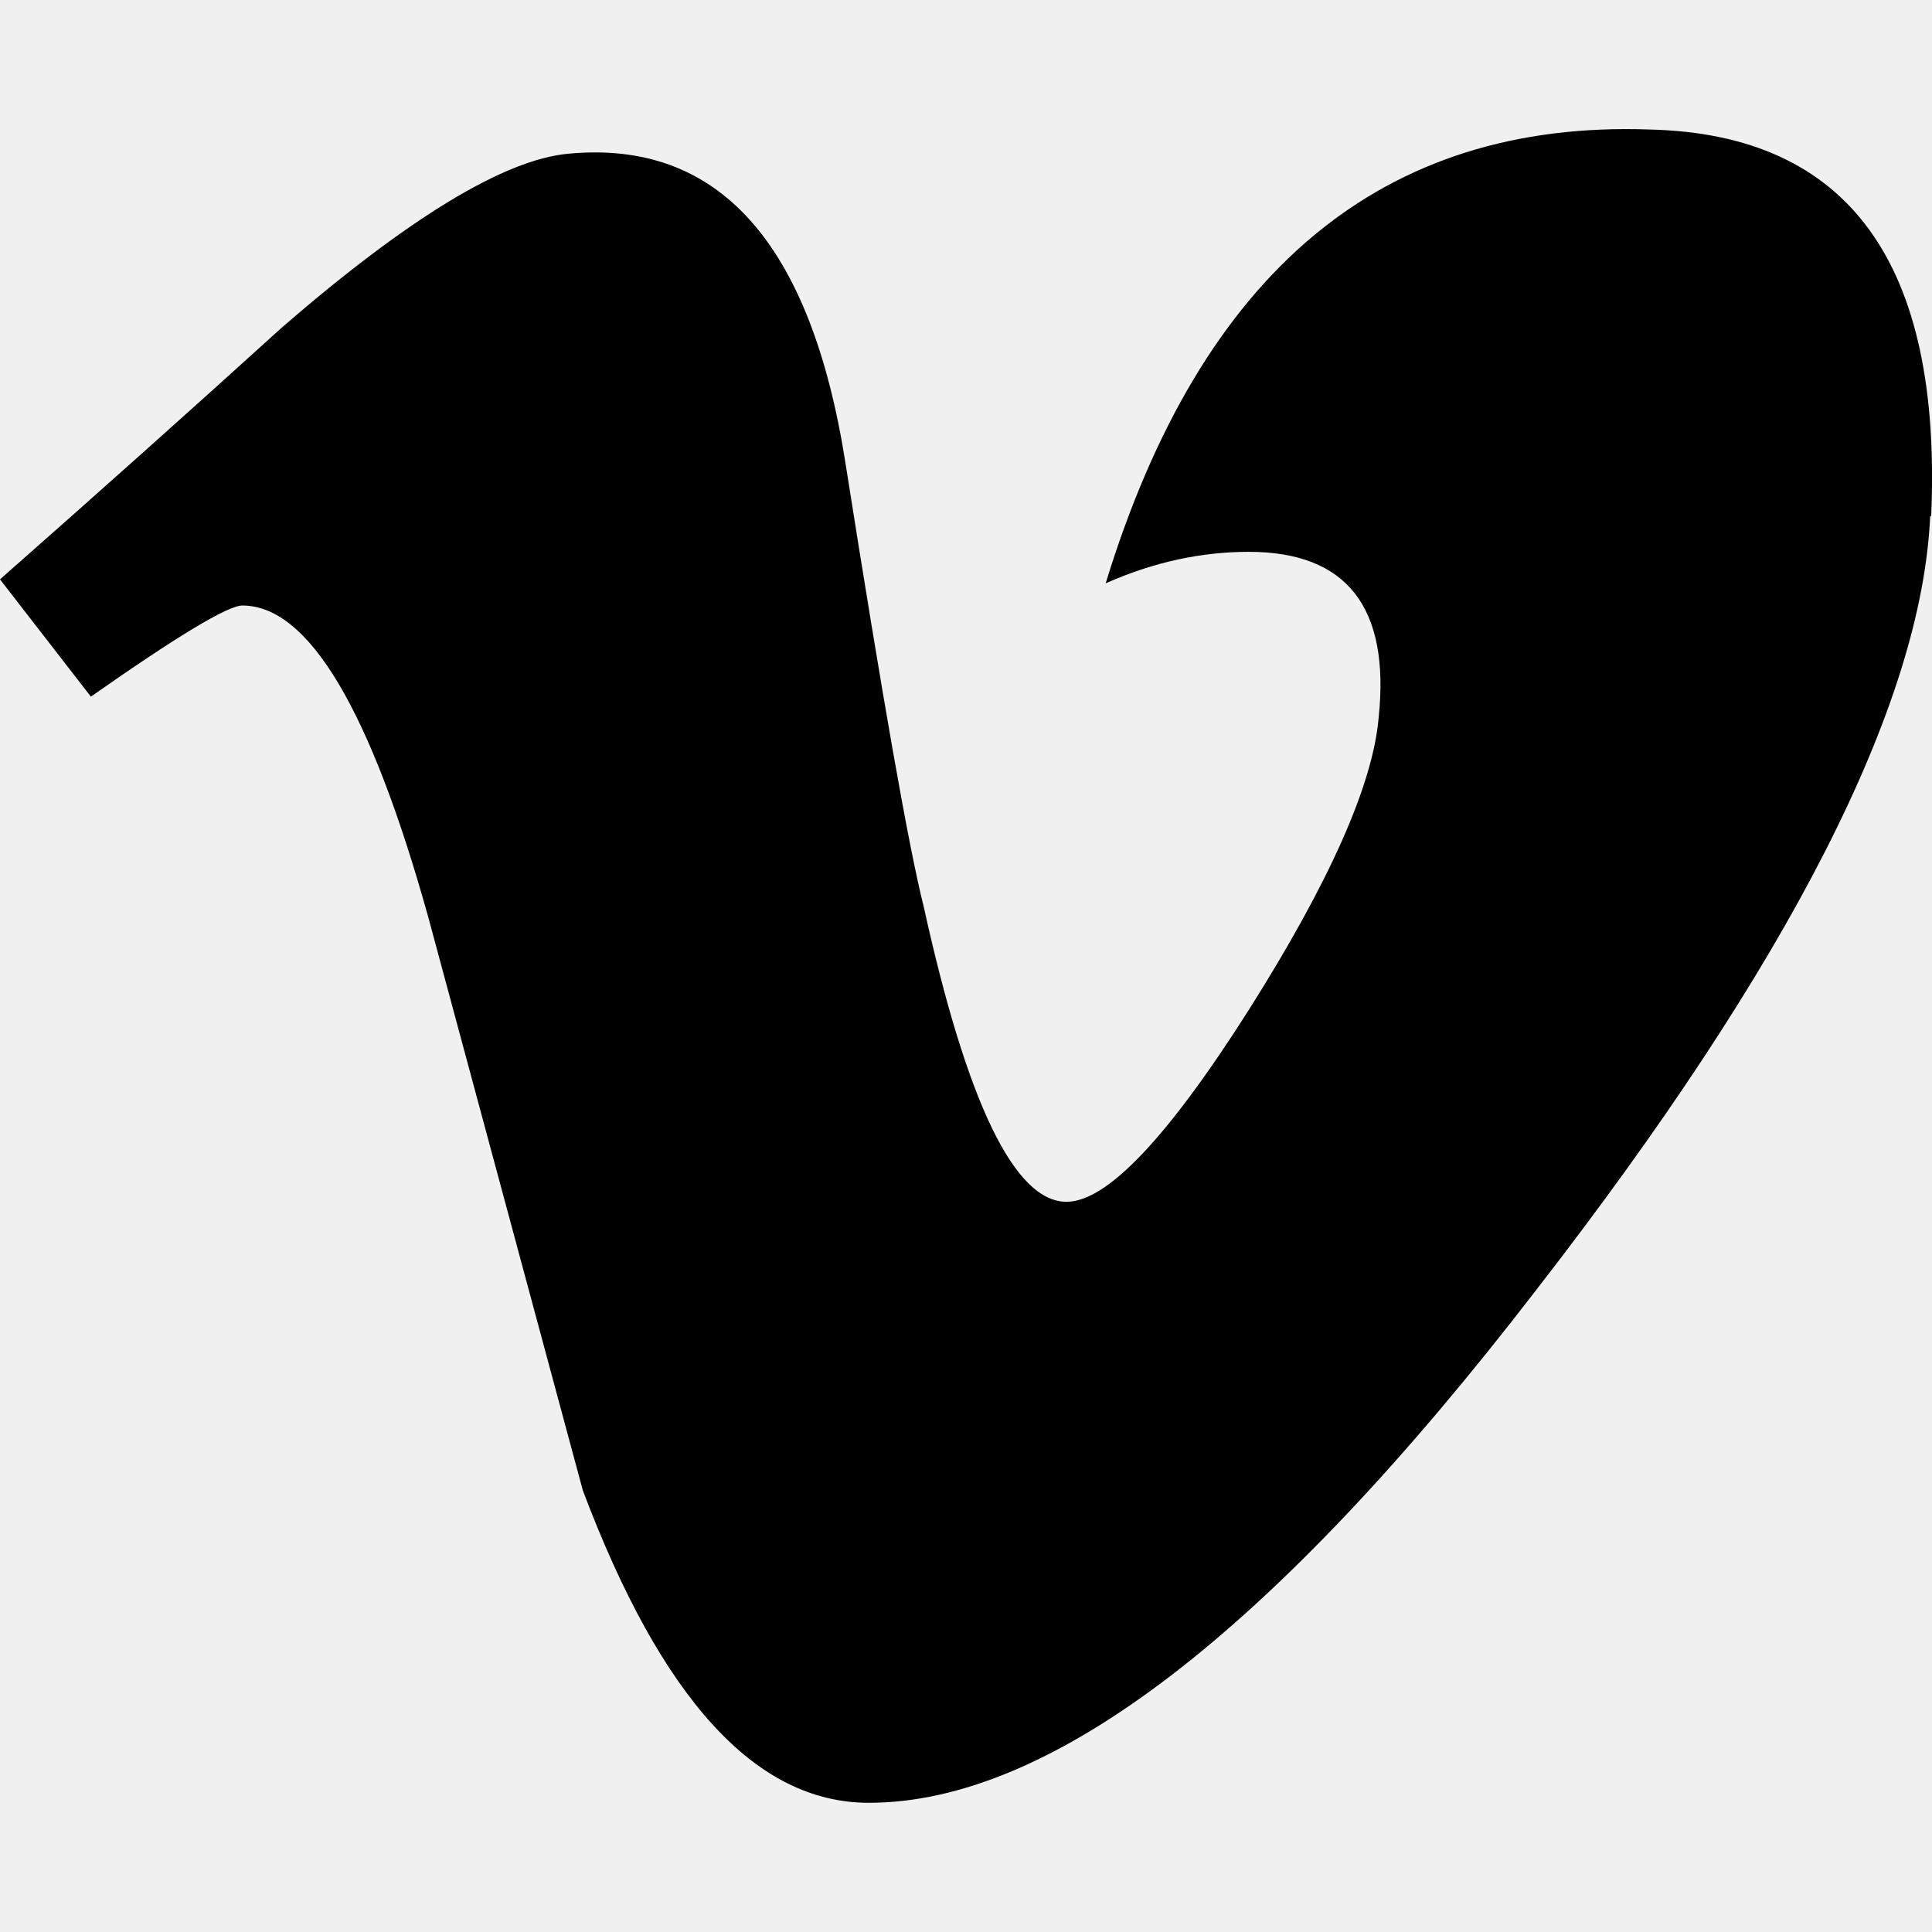
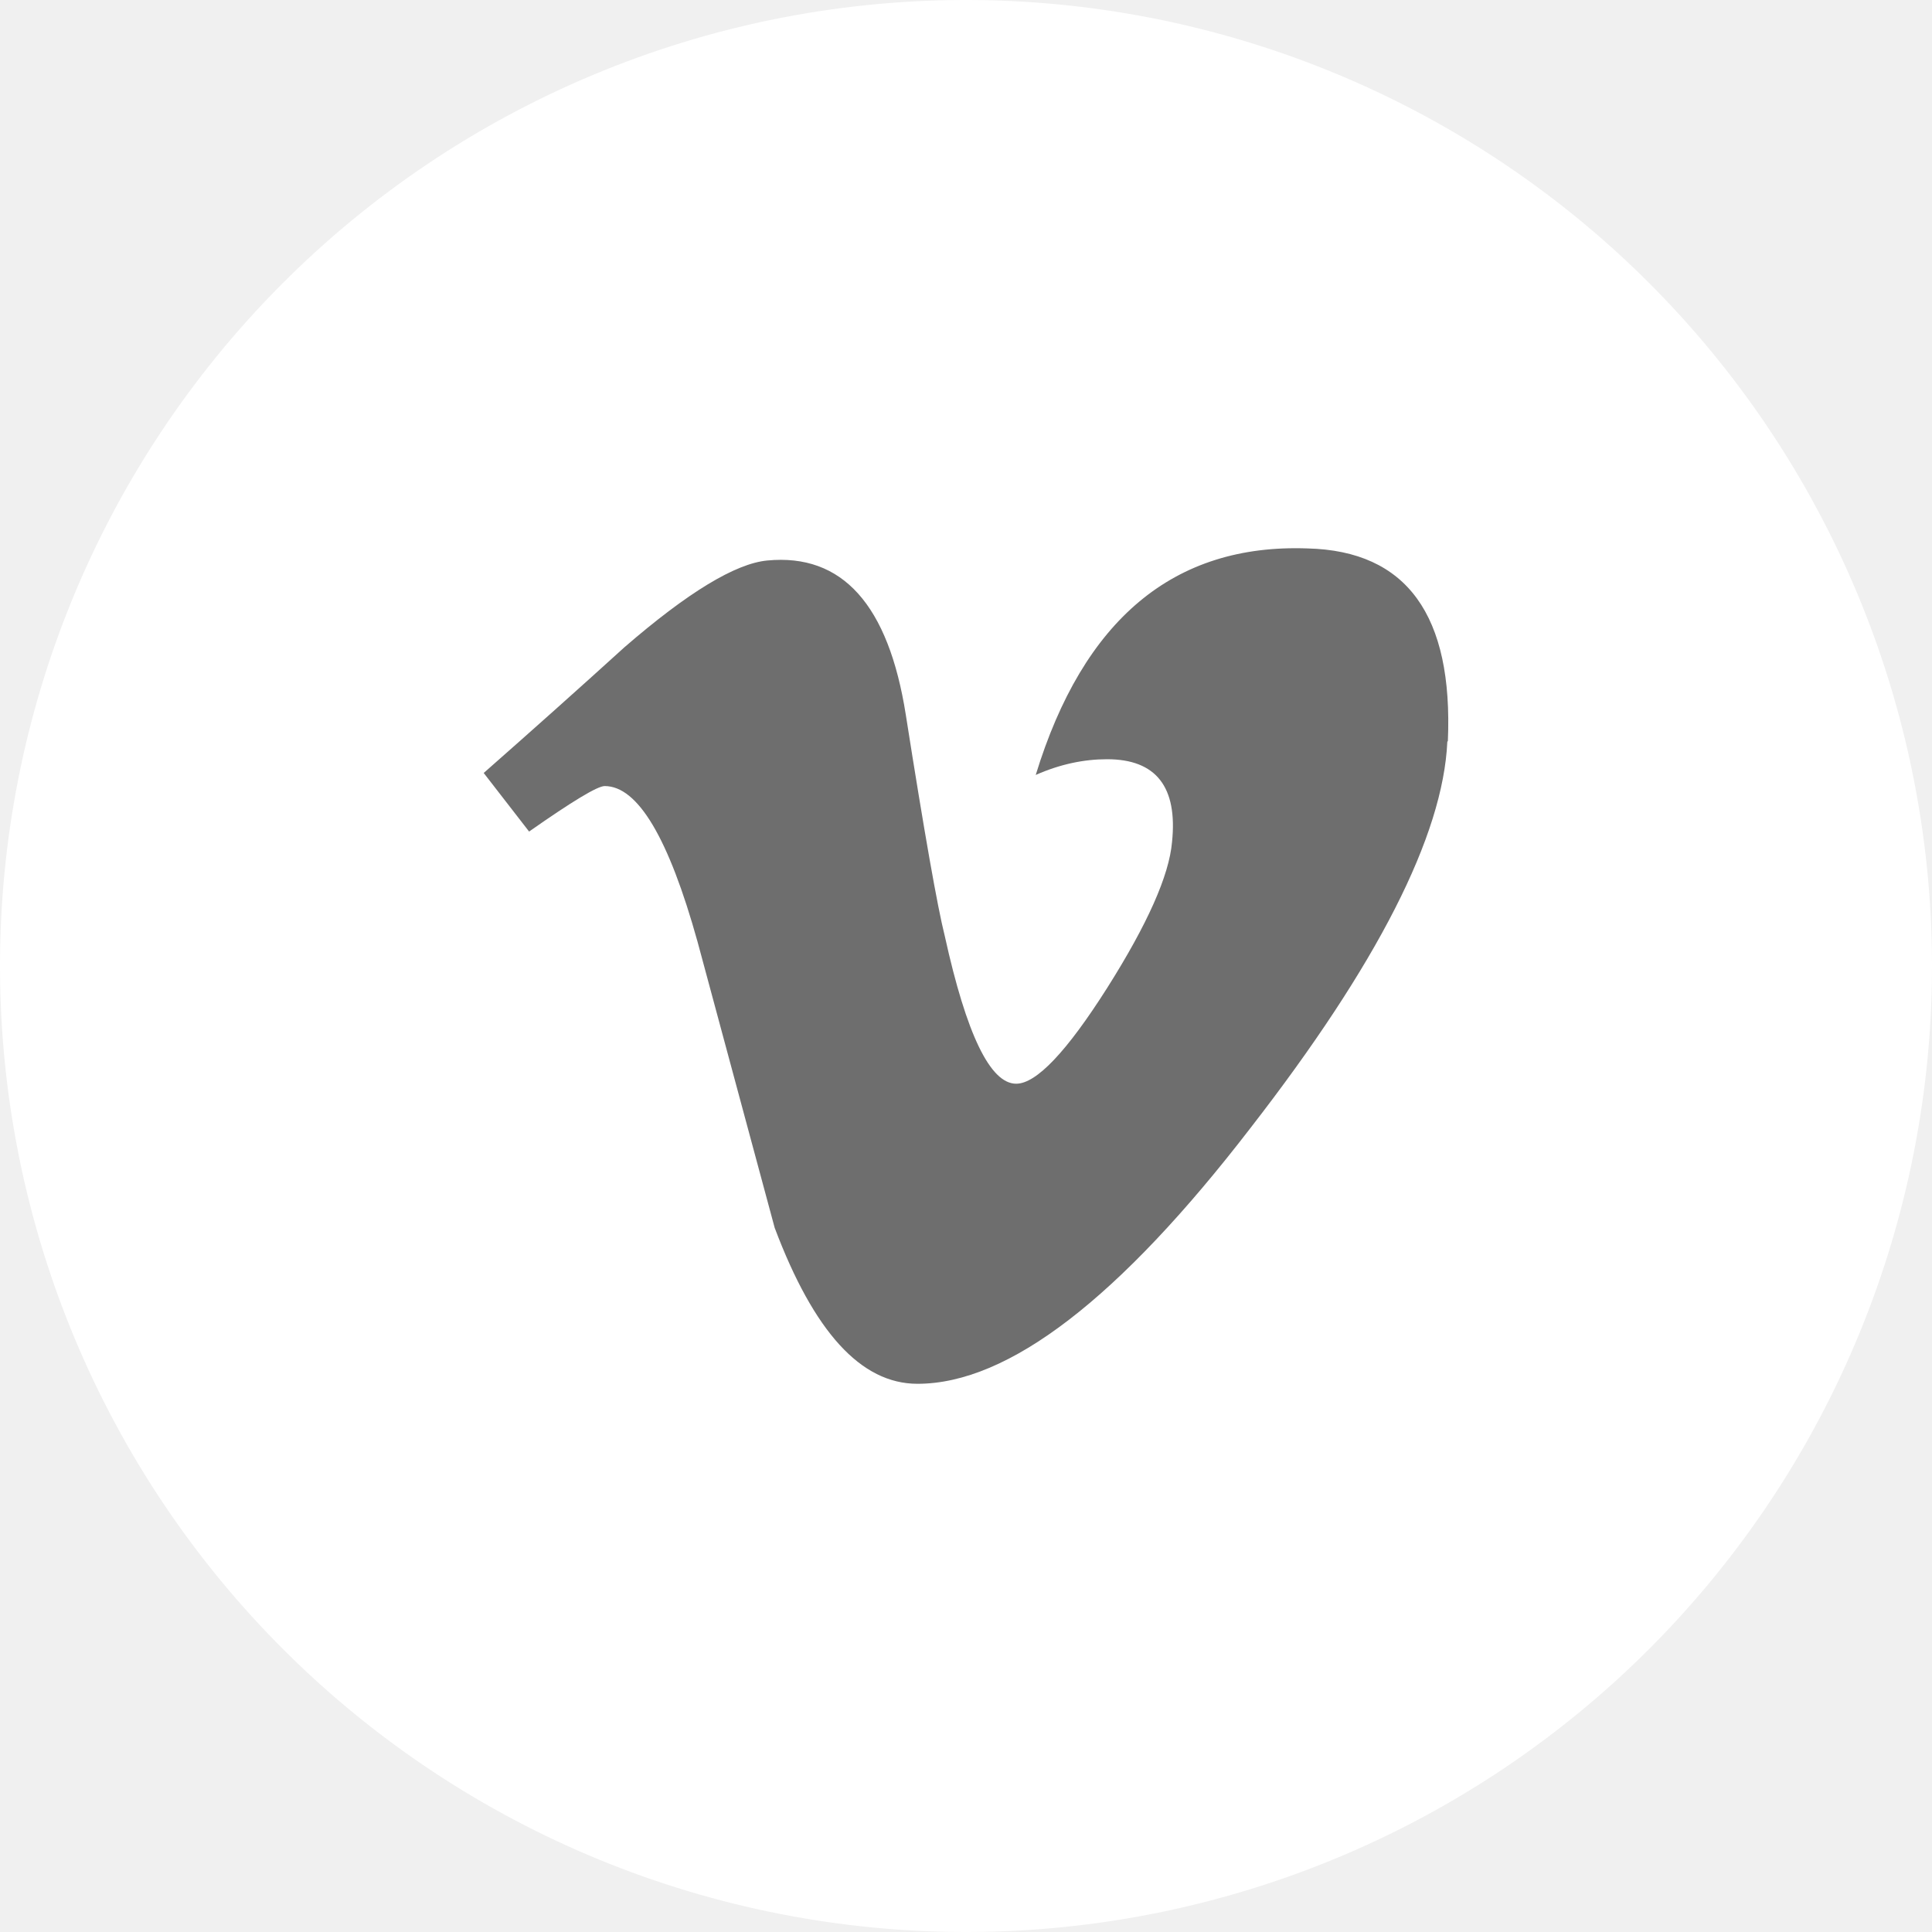
- <svg xmlns="http://www.w3.org/2000/svg" role="img" viewBox="0 0 24 24">
-   <path d="M23.977 6.416c-.105 2.338-1.739 5.543-4.894 9.609-3.268 4.247-6.026 6.37-8.29 6.37-1.409 0-2.578-1.294-3.553-3.881L5.322 11.4C4.603 8.816 3.834 7.522 3.01 7.522c-.179 0-.806.378-1.881 1.132L0 7.197c1.185-1.044 2.351-2.084 3.501-3.128C5.08 2.701 6.266 1.984 7.055 1.91c1.867-.18 3.016 1.1 3.447 3.838.465 2.953.789 4.789.971 5.507.539 2.45 1.131 3.674 1.776 3.674.502 0 1.256-.796 2.265-2.385 1.004-1.589 1.54-2.797 1.612-3.628.144-1.371-.395-2.061-1.614-2.061-.574 0-1.167.121-1.777.391 1.186-3.868 3.434-5.757 6.762-5.637 2.473.06 3.628 1.664 3.493 4.797l-.013.01z" />
+ <svg xmlns="http://www.w3.org/2000/svg" width="44" height="44" viewBox="0 0 44 44" fill="none">
+   <path opacity="0.996" d="M44 21.934C44.017 27.768 41.717 33.37 37.604 37.509C33.491 41.647 27.903 43.982 22.068 44C16.234 44.018 10.631 41.718 6.493 37.605C2.354 33.492 0.019 27.904 0 22.07C-0.018 16.235 2.281 10.633 6.394 6.494C10.506 2.355 16.094 0.019 21.928 0C27.763 -0.019 33.366 2.281 37.505 6.393C41.644 10.505 43.98 16.092 44 21.927" fill="white" />
+   <path d="M32.962 16.89C32.866 19.029 31.37 21.963 28.483 25.684C25.491 29.572 22.967 31.515 20.895 31.515C19.605 31.515 18.535 30.33 17.643 27.963L15.887 21.451C15.229 19.086 14.526 17.902 13.771 17.902C13.607 17.902 13.034 18.248 12.05 18.938L11.016 17.604C12.101 16.649 13.168 15.697 14.221 14.741C15.666 13.489 16.752 12.833 17.474 12.765C19.183 12.601 20.234 13.772 20.629 16.278C21.054 18.981 21.351 20.661 21.517 21.319C22.011 23.561 22.553 24.681 23.143 24.681C23.602 24.681 24.293 23.953 25.216 22.498C26.135 21.044 26.626 19.938 26.692 19.178C26.823 17.923 26.33 17.291 25.214 17.291C24.689 17.291 24.146 17.402 23.588 17.649C24.673 14.109 26.731 12.38 29.777 12.49C32.04 12.545 33.097 14.013 32.974 16.88L32.962 16.89Z" fill="#6E6E6E" />
</svg>
